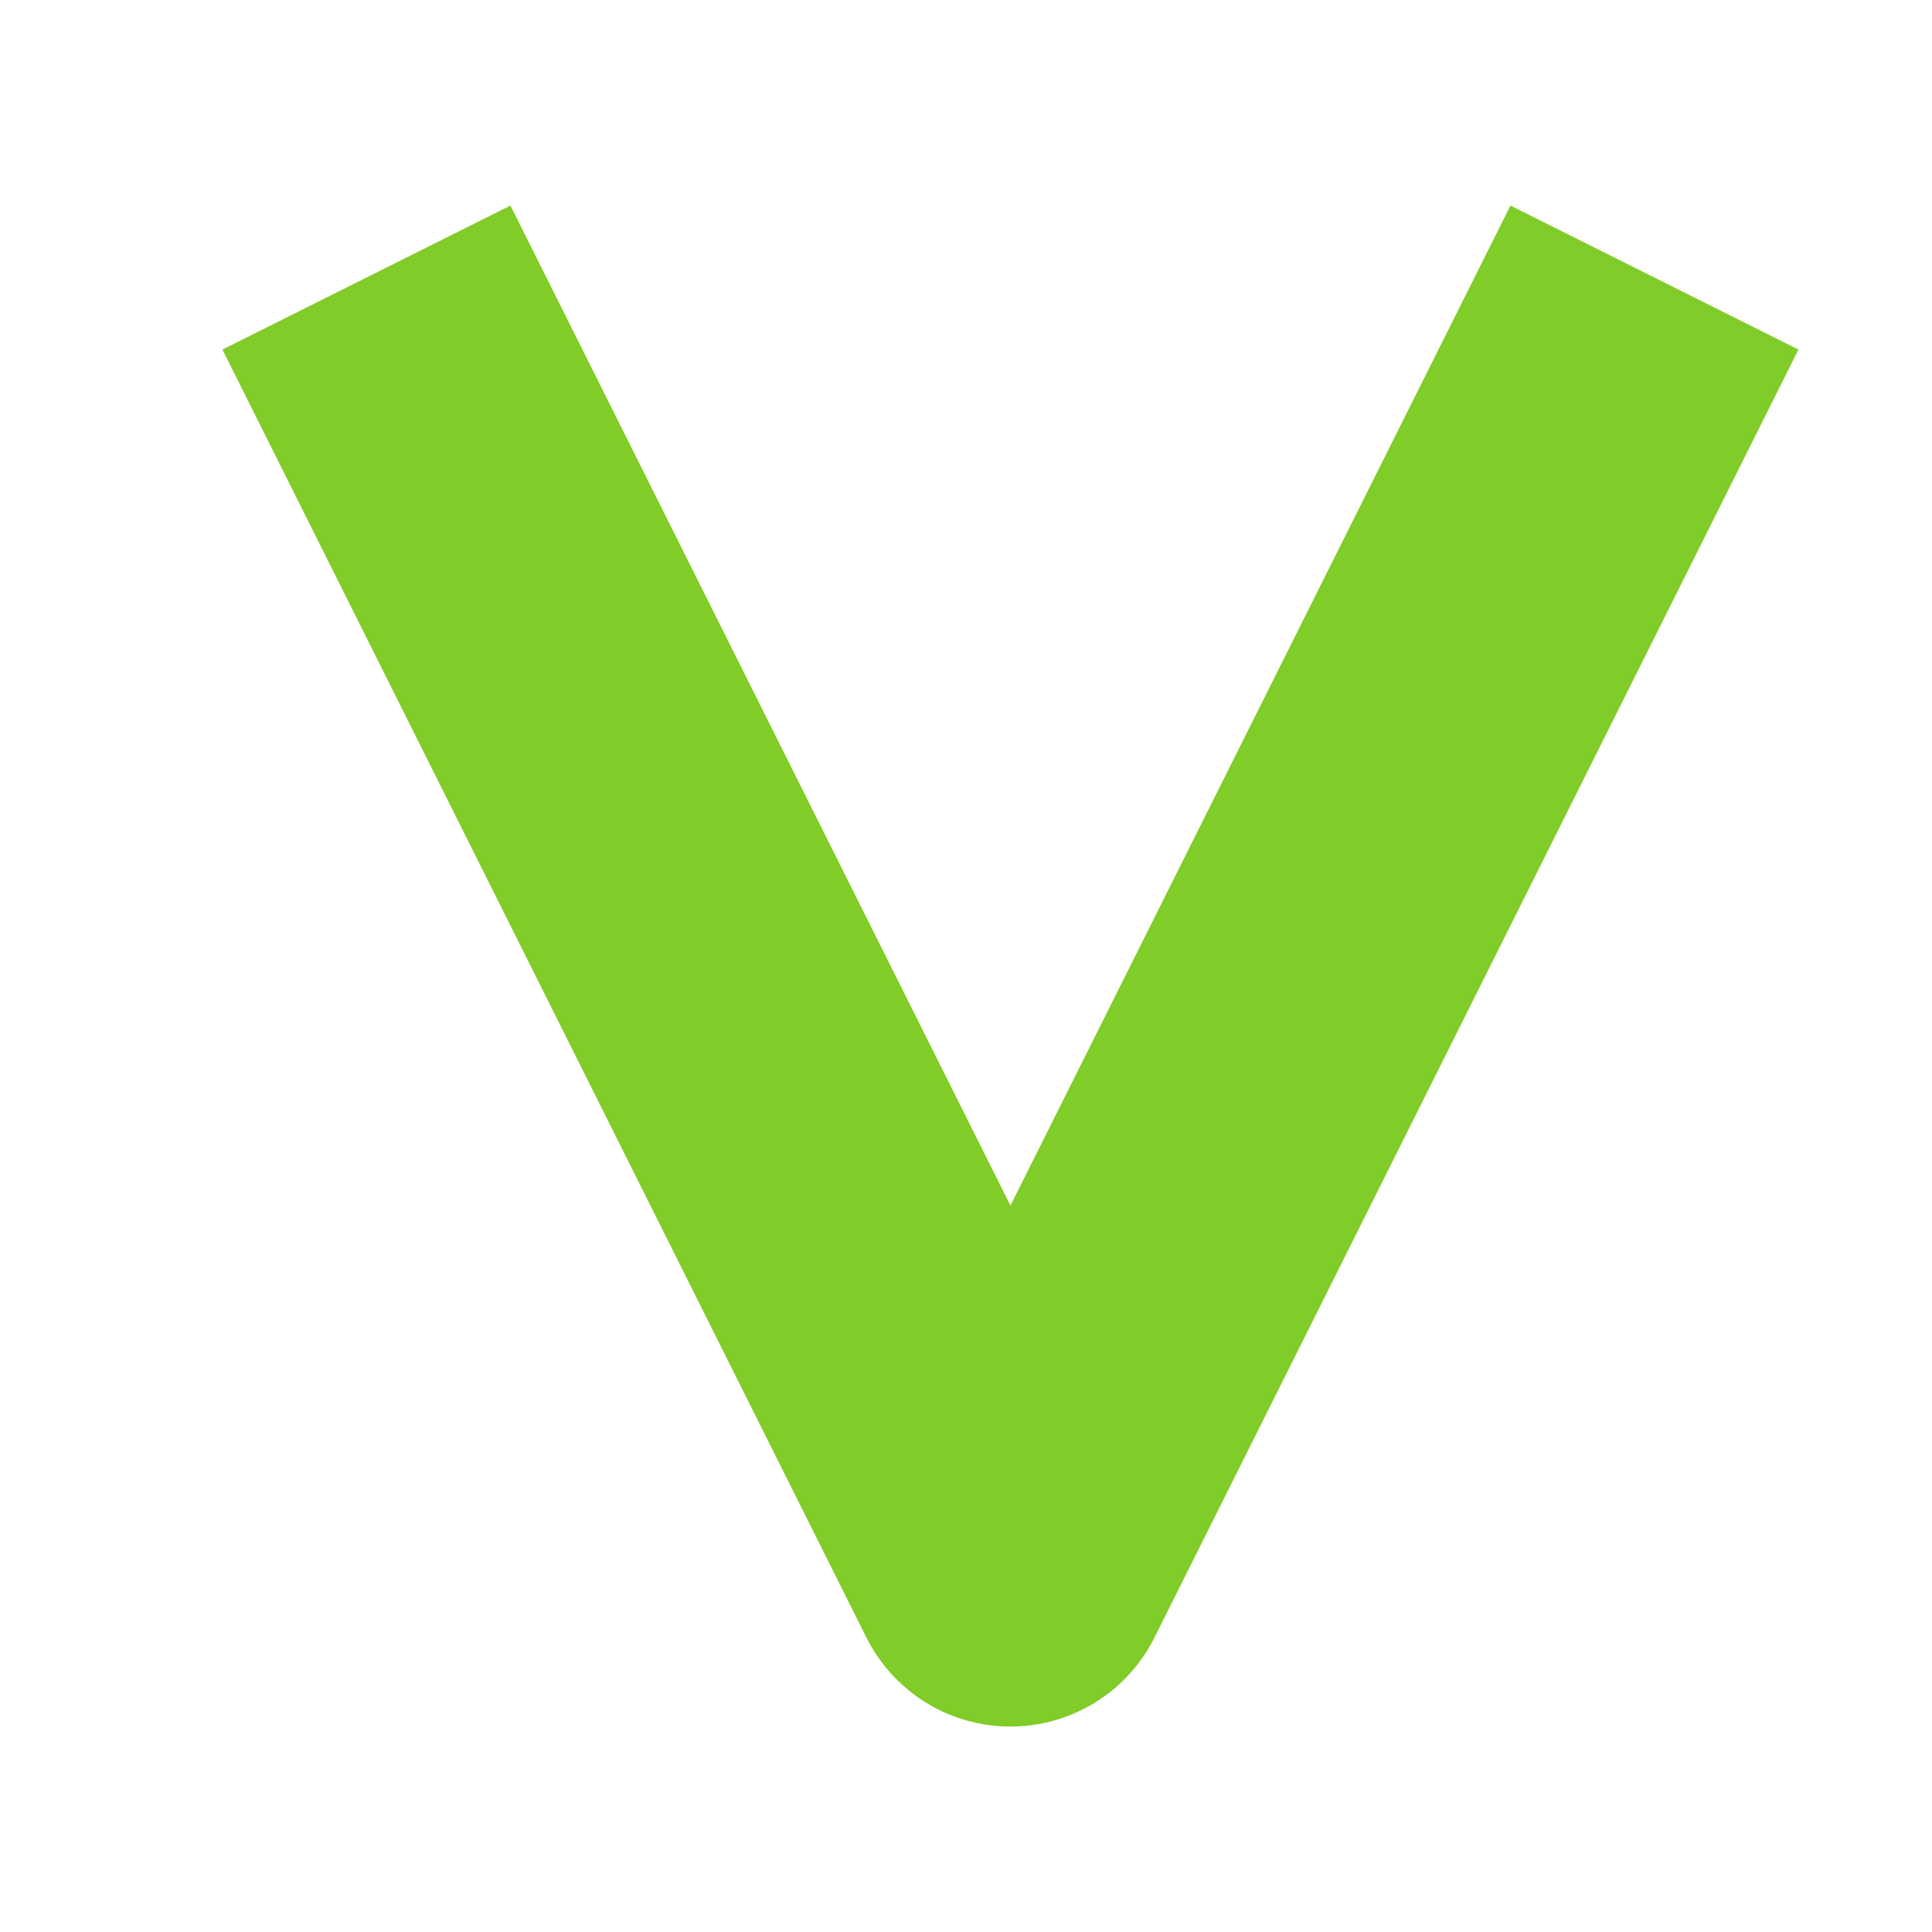
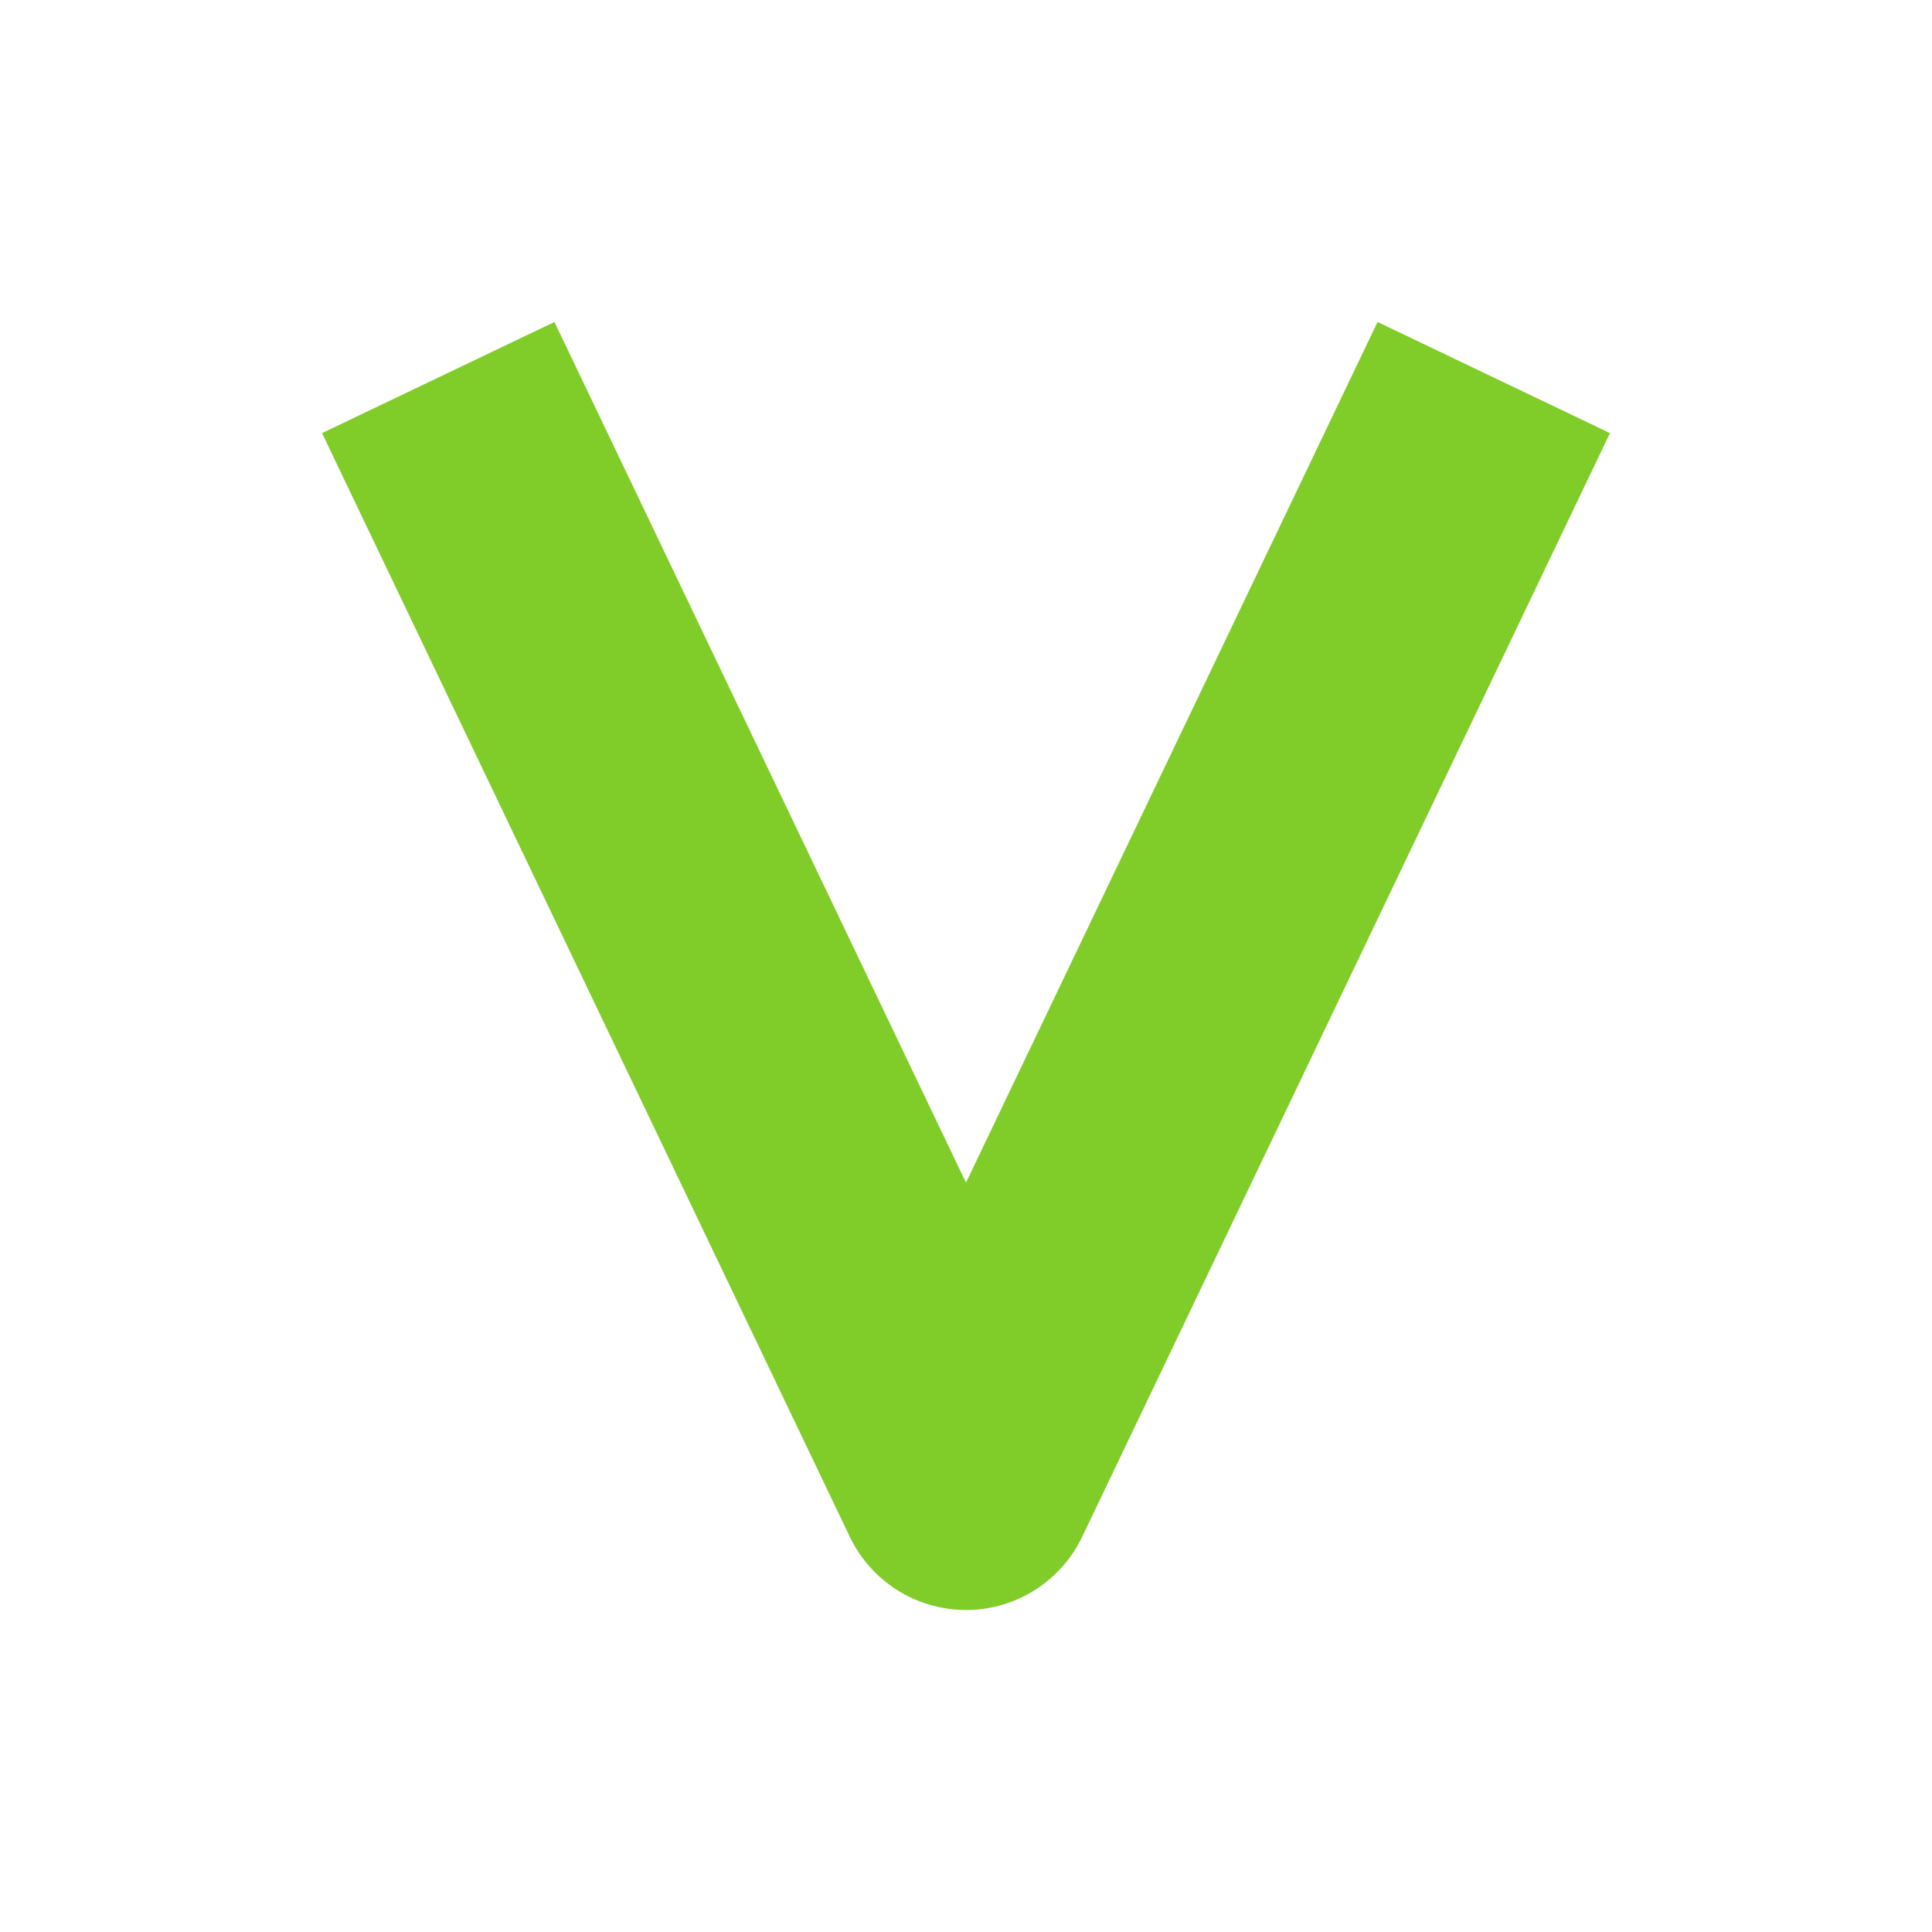
<svg xmlns="http://www.w3.org/2000/svg" height="12" width="12" version="1.1" id="svg14">
  <defs id="defs18" />
-   <path style="fill:none;stroke:#80cc28;stroke-width:2;stroke-linecap:butt;stroke-linejoin:round;stroke-miterlimit:4;stroke-dasharray:none;stroke-opacity:1" d="m 10.276,1.724 -4,8 -4,-8" id="path835" />
+   <path style="fill:none;stroke:#80cc28;stroke-width:1.6;stroke-linecap:butt;stroke-linejoin:round;stroke-miterlimit:4;stroke-dasharray:none;stroke-opacity:1" d="M 9.278,2.345 6,9.2 2.722,2.345" id="path835" />
</svg>
